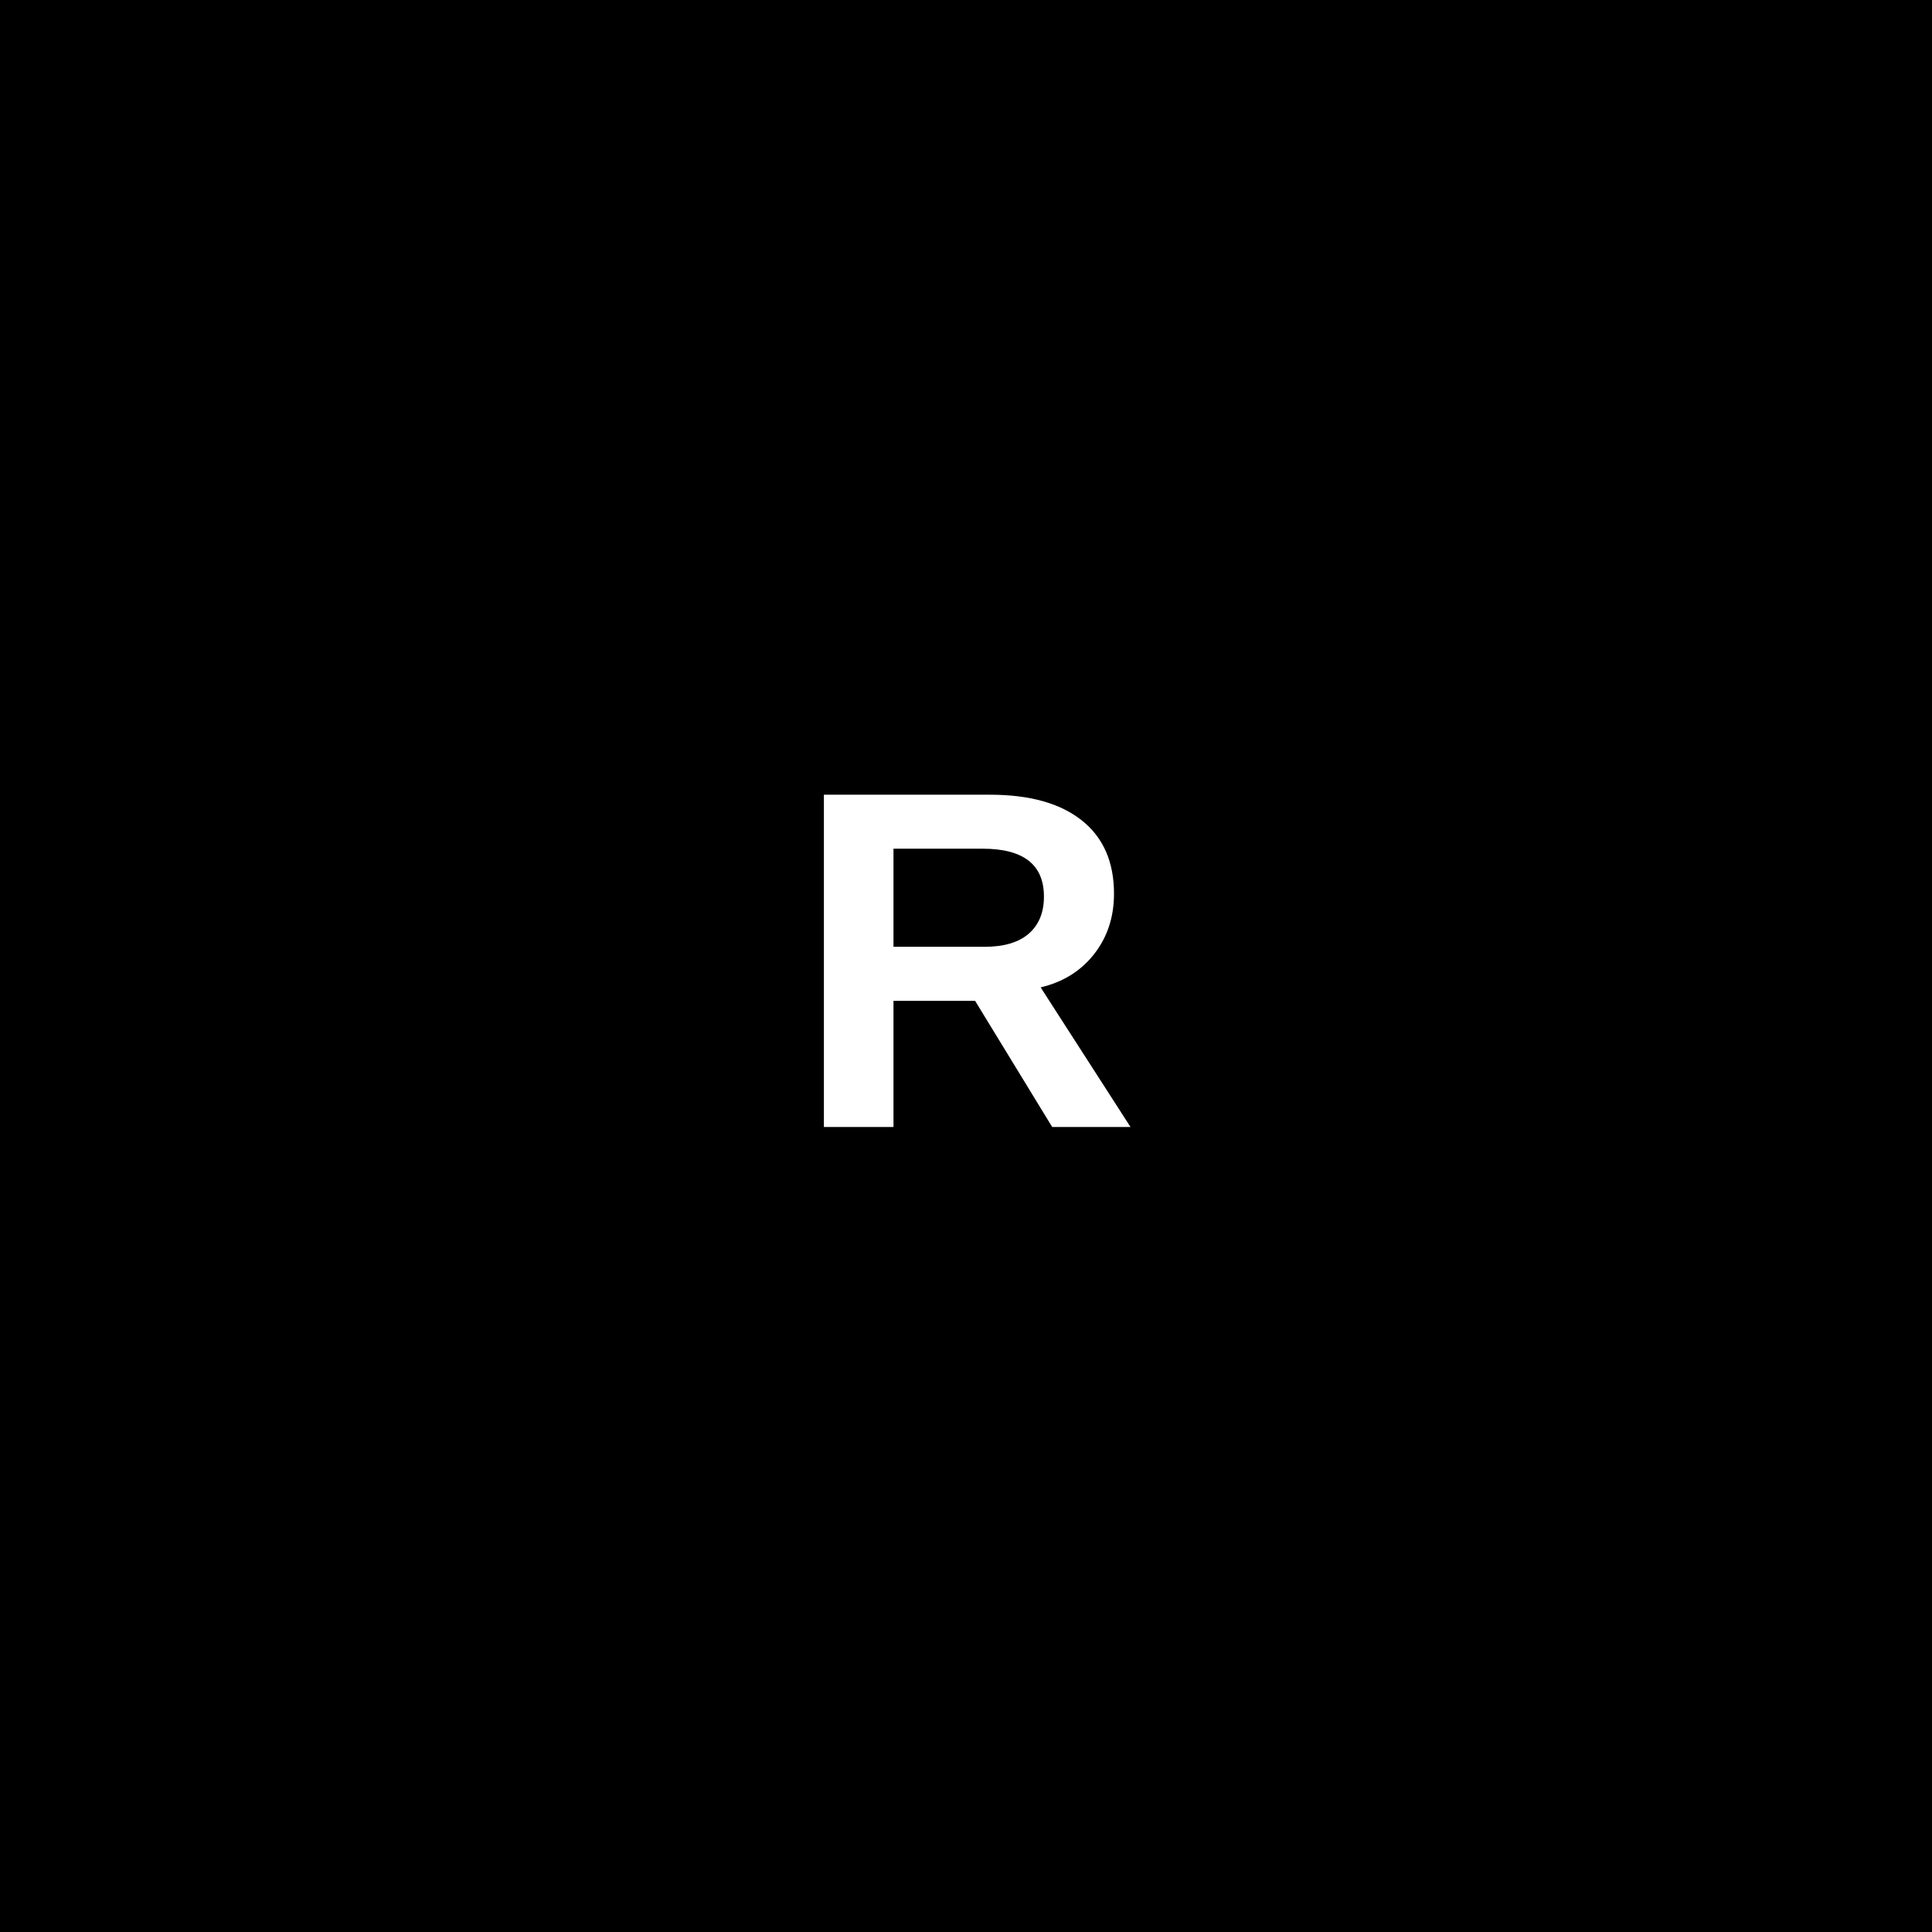
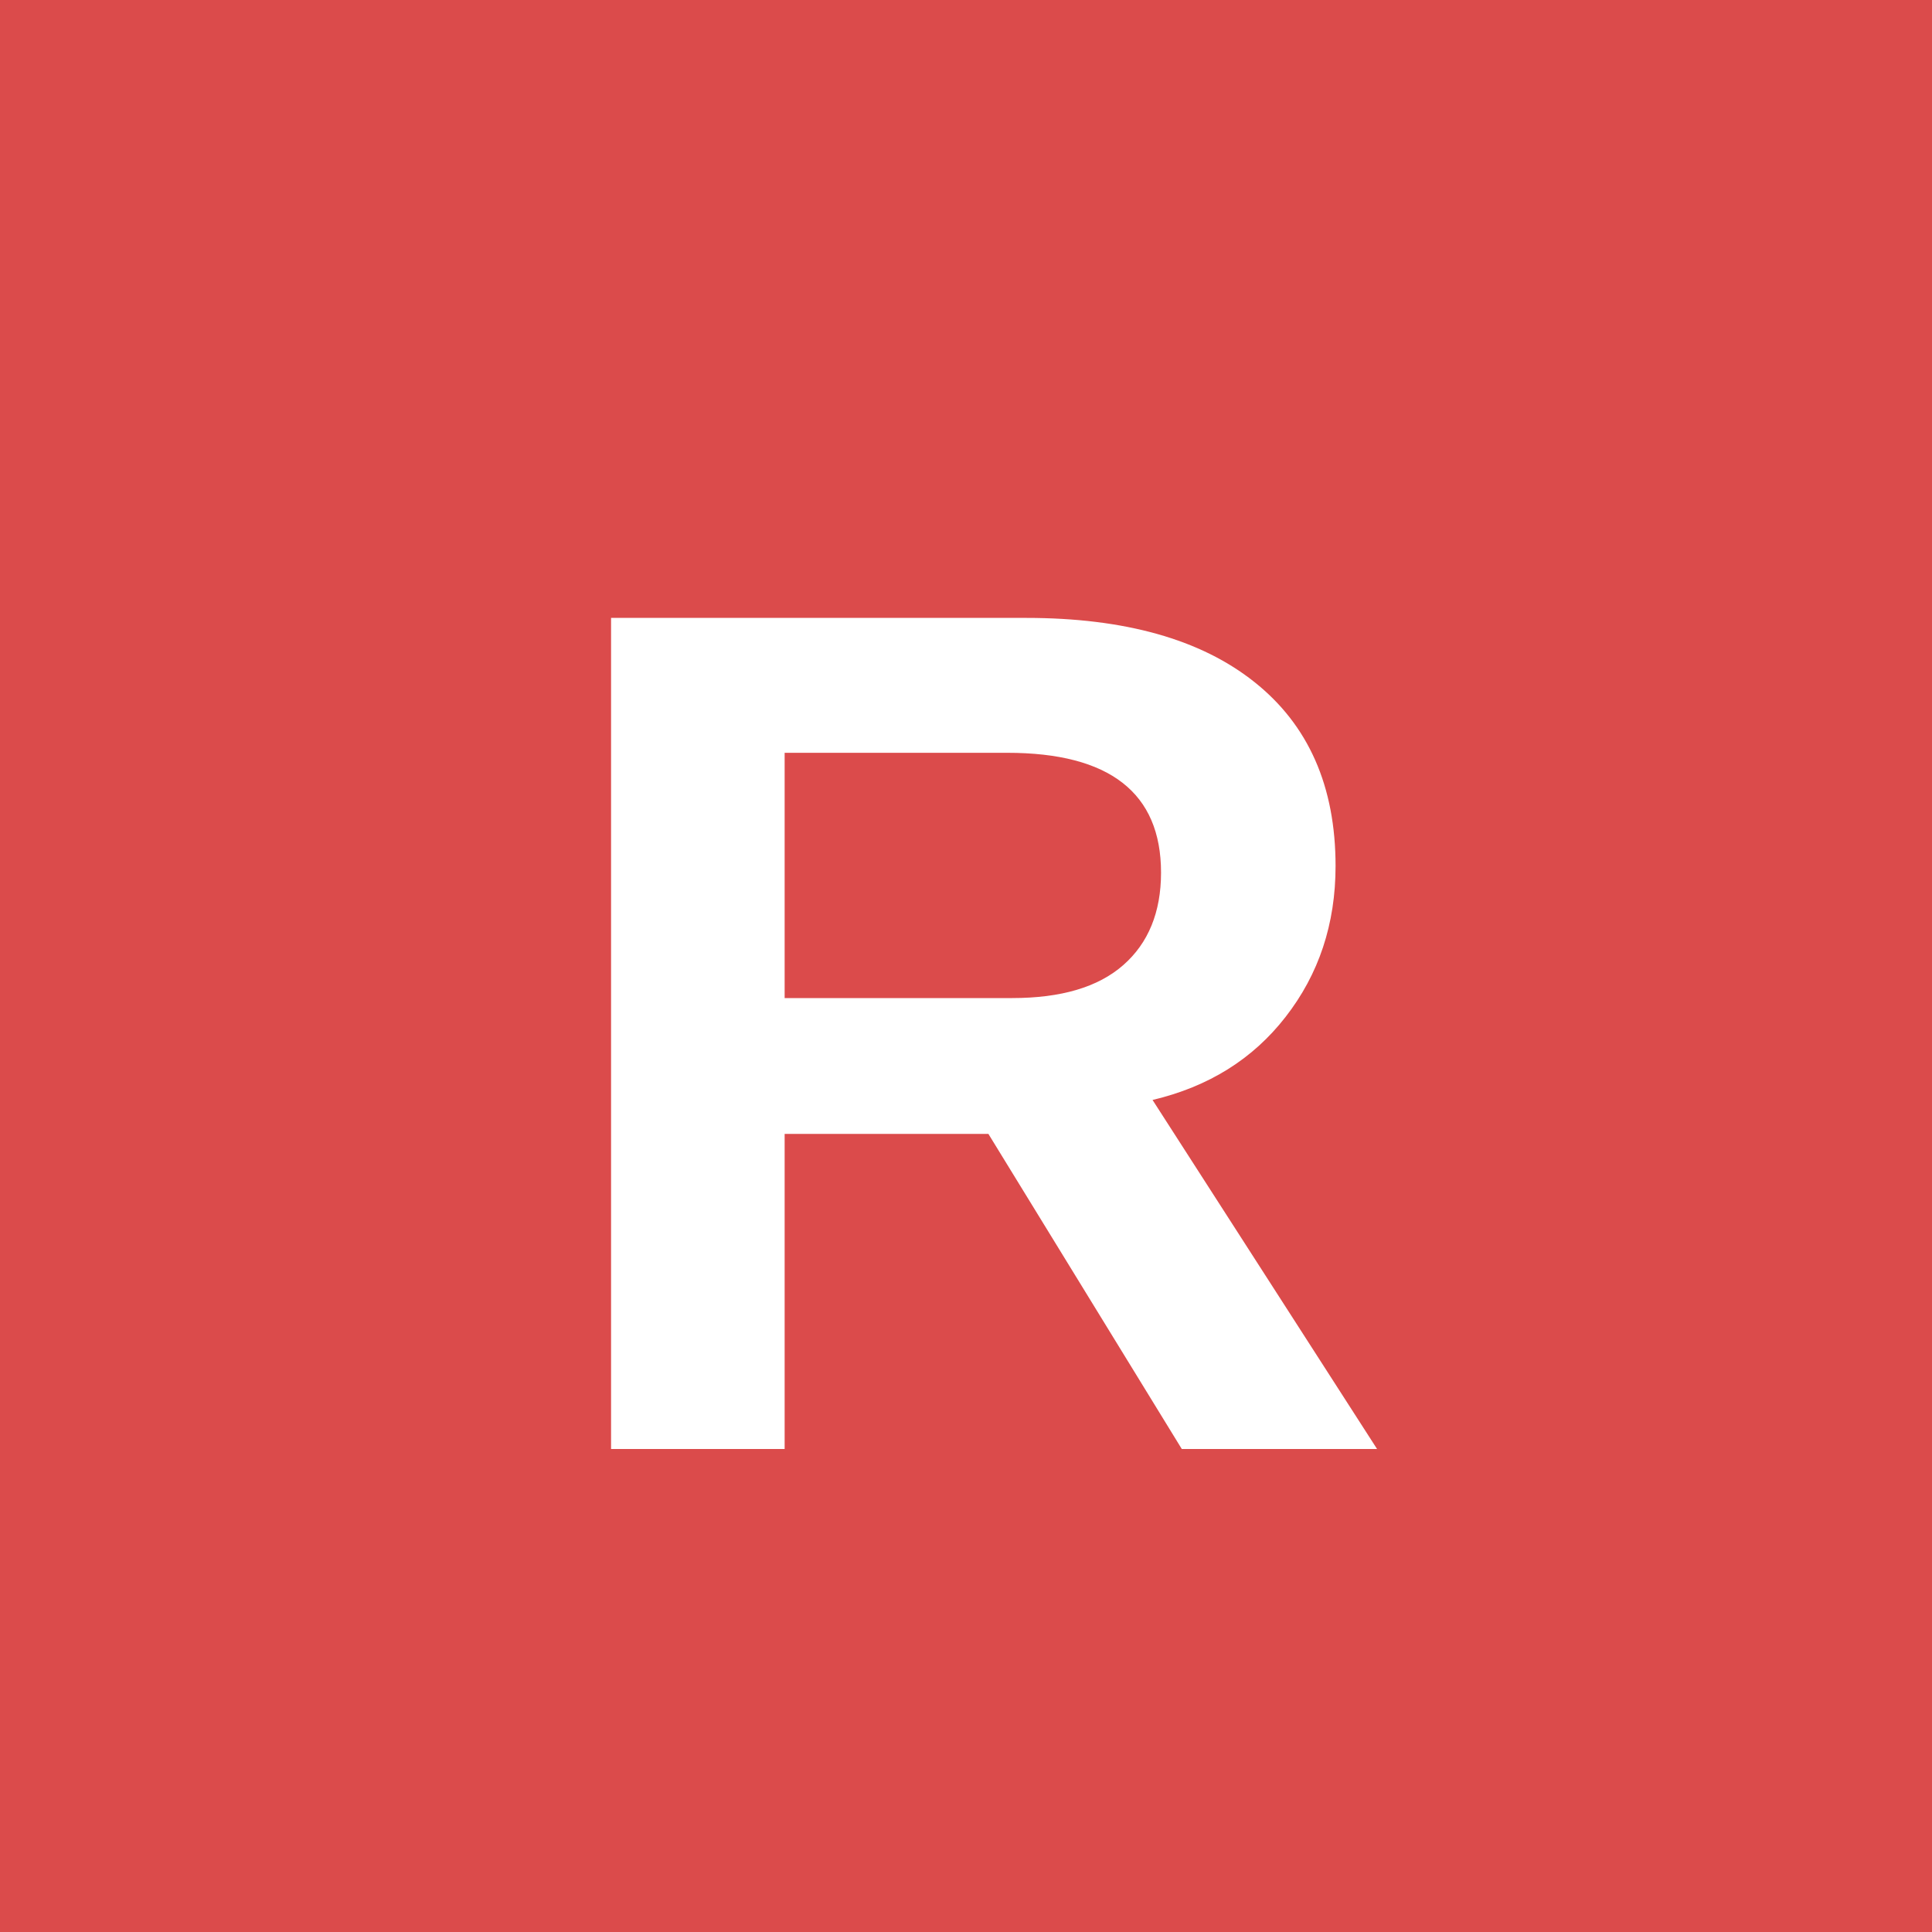
- <svg xmlns="http://www.w3.org/2000/svg" width="1200" height="1200">
-   <rect width="1200" height="1200" fill="#000000" />
-   <text x="600" y="700" font-family="Arial, sans-serif" font-size="300" font-weight="bold" fill="#ffffff" text-anchor="middle">R</text>
+ <svg xmlns="http://www.w3.org/2000/svg" width="32" height="32">
+   <rect width="32" height="32" fill="#DB4B4B" />
+   <text x="16" y="24" font-family="Arial, sans-serif" font-size="20" font-weight="bold" fill="#ffffff" text-anchor="middle">R</text>
</svg>
